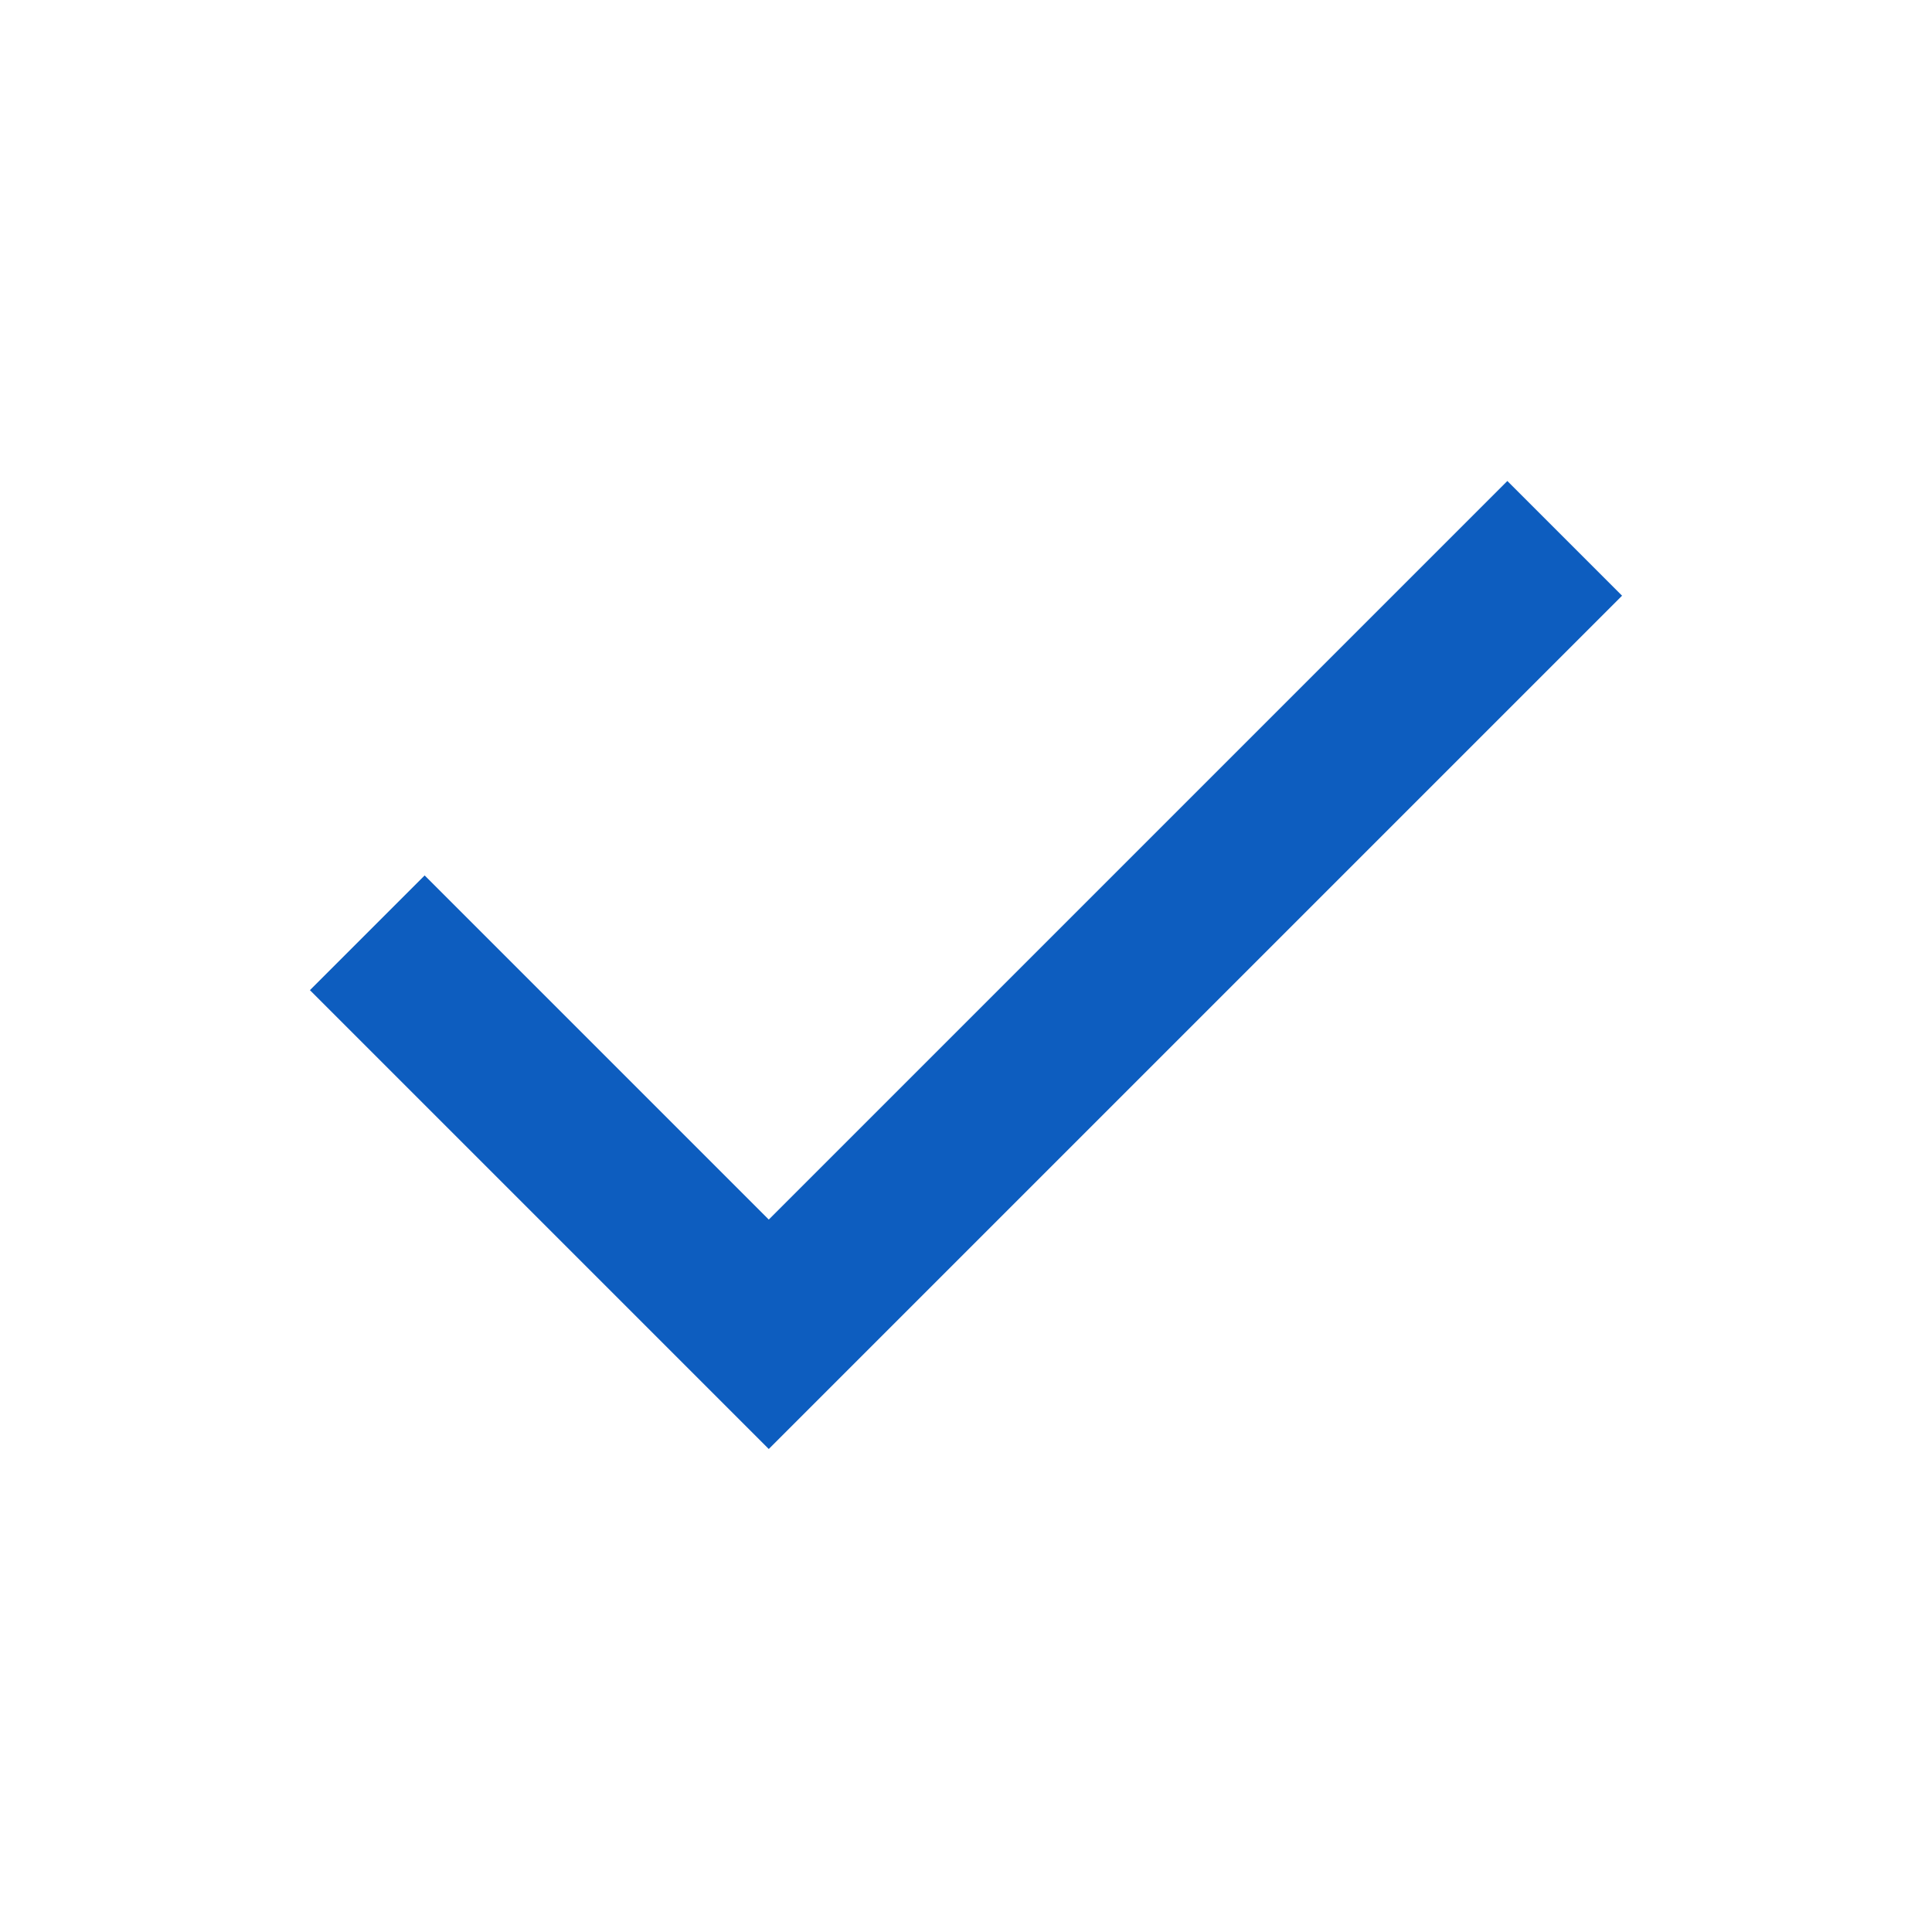
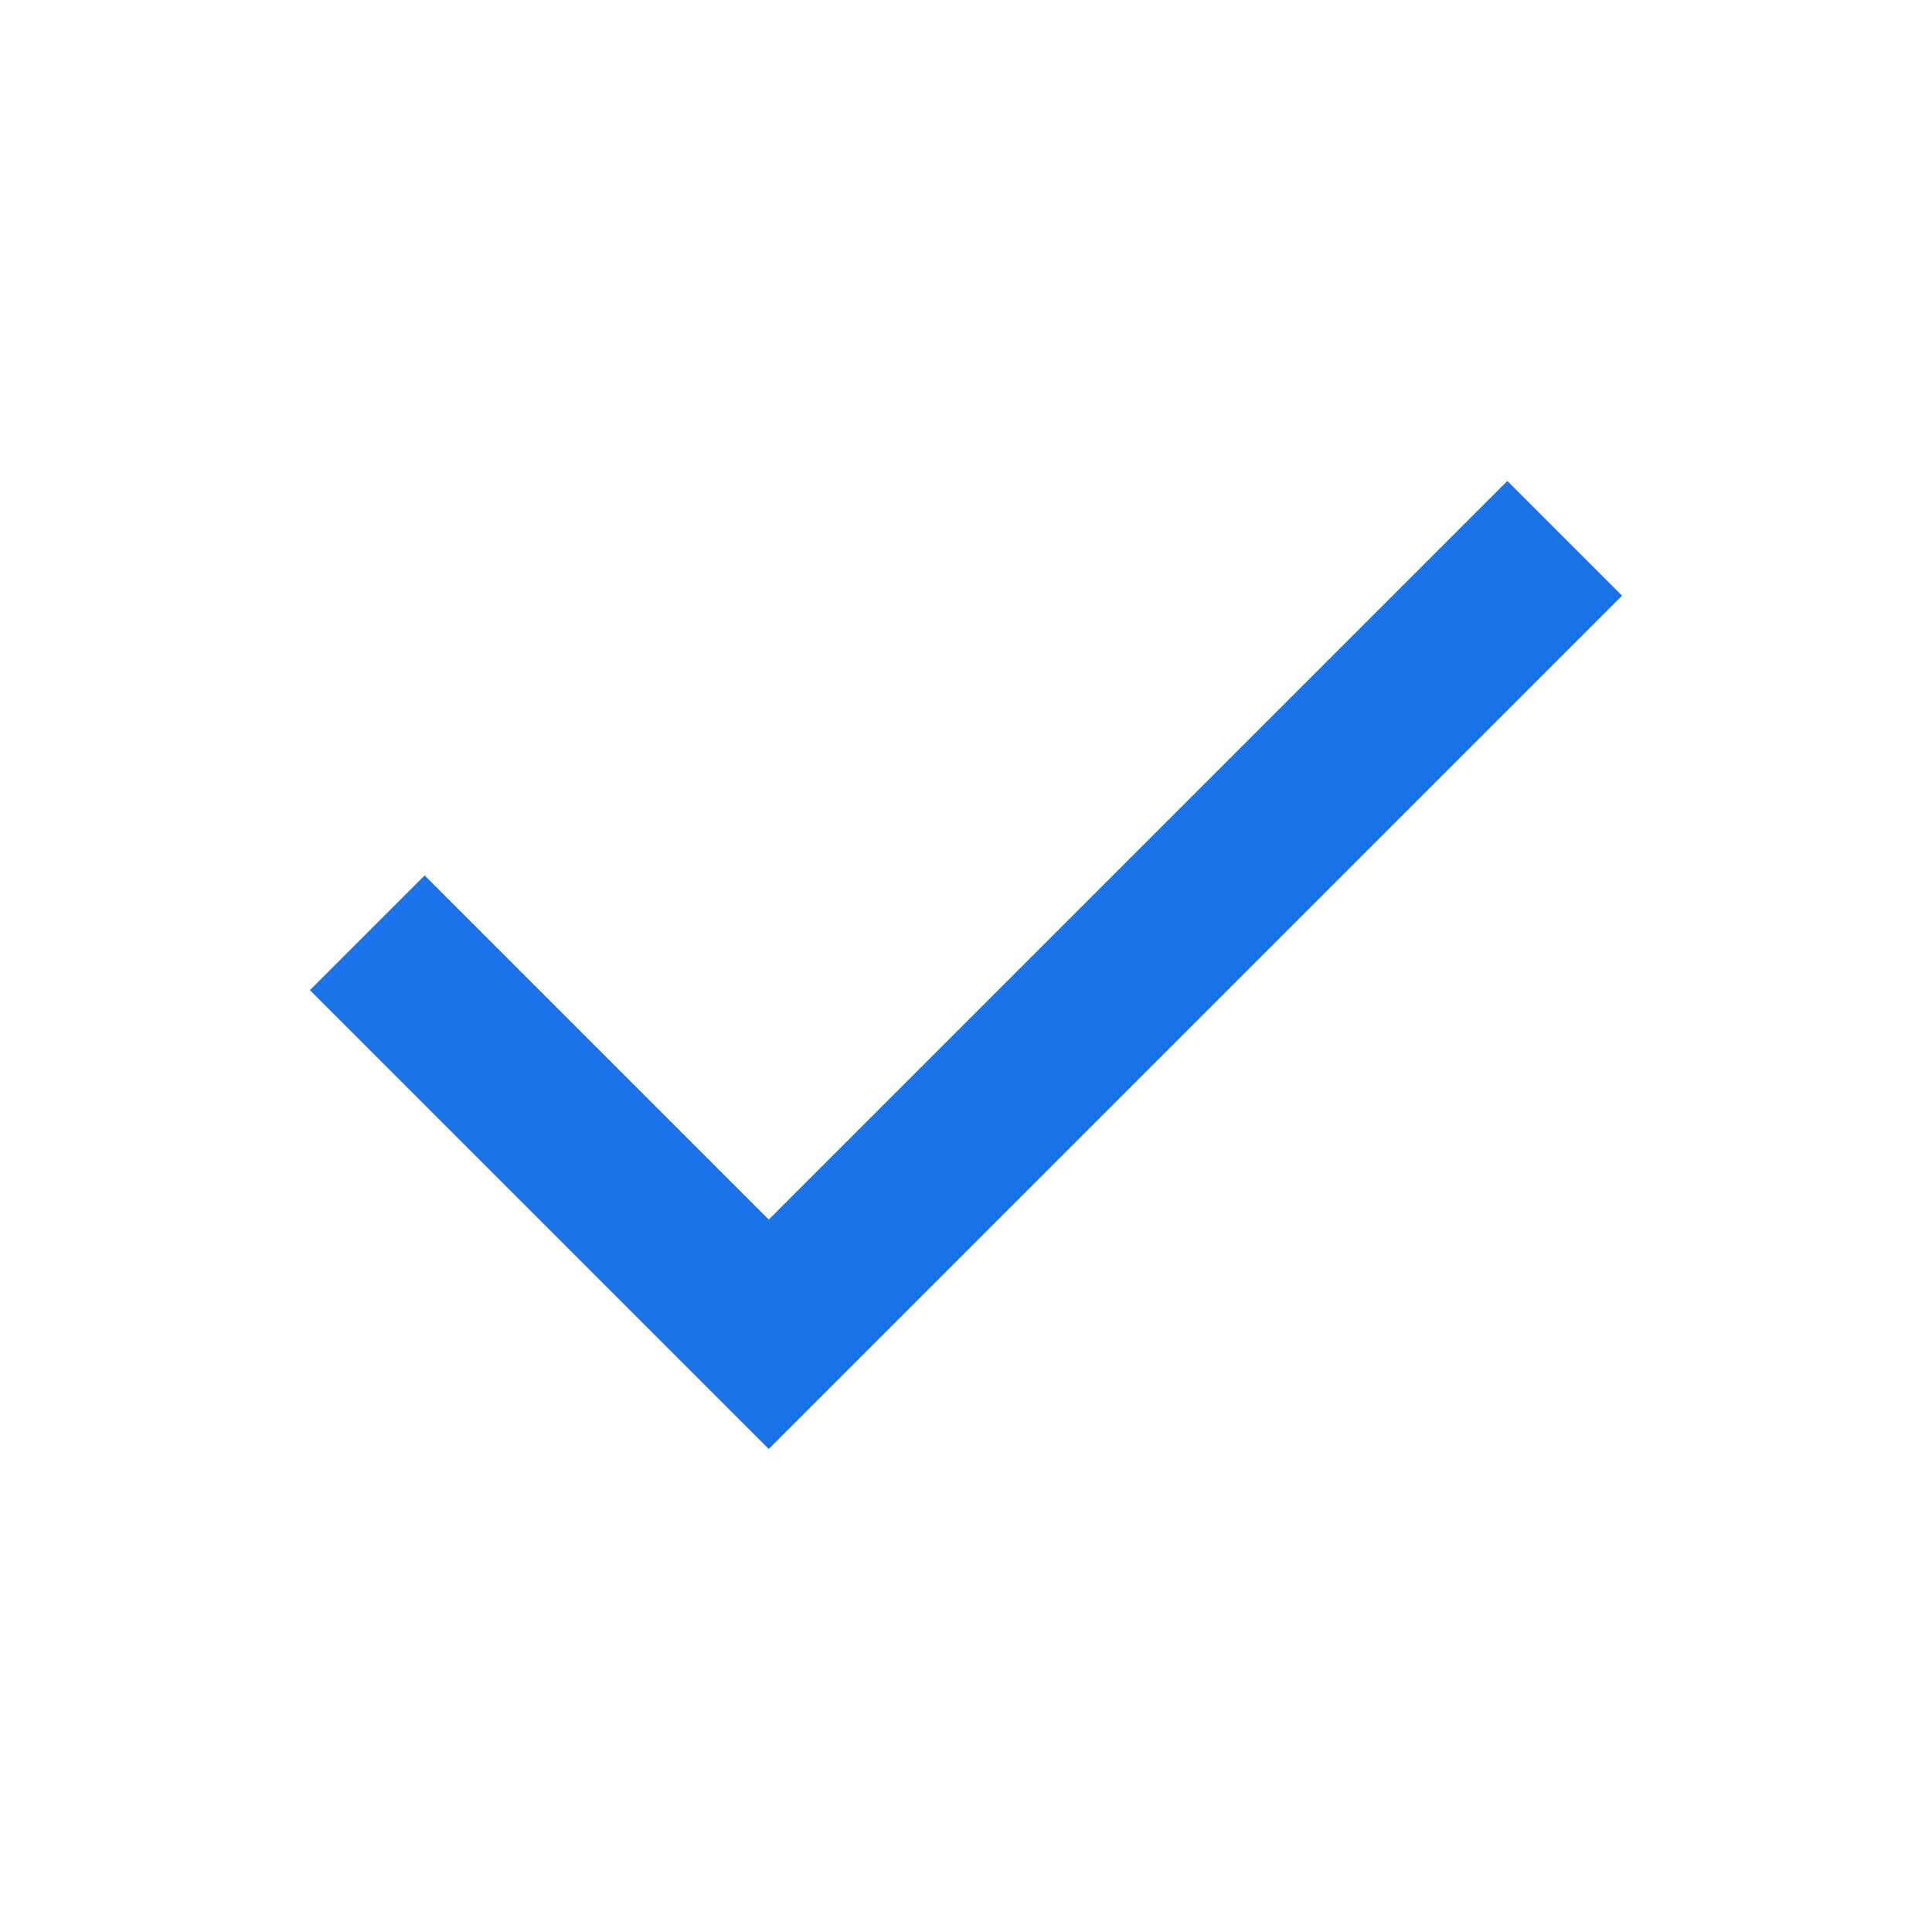
<svg xmlns="http://www.w3.org/2000/svg" width="24" height="24" viewBox="0 0 24 24" fill="none">
  <mask id="mask0_2383_41302" style="mask-type:alpha" maskUnits="userSpaceOnUse" x="0" y="0" width="24" height="24">
-     <rect width="24" height="24" fill="#0D5DBF" />
+     <rect width="24" height="24" fill="#1A73E8" />
  </mask>
  <g mask="url(#mask0_2383_41302)">
-     <path d="M9.55 18L3.85 12.3L5.275 10.875L9.55 15.15L18.725 5.975L20.15 7.4L9.55 18Z" fill="#0D5DBF" />
+     <path d="M9.55 18L3.85 12.3L5.275 10.875L9.55 15.15L18.725 5.975L20.15 7.4L9.55 18Z" fill="#1A73E8" />
  </g>
</svg>
